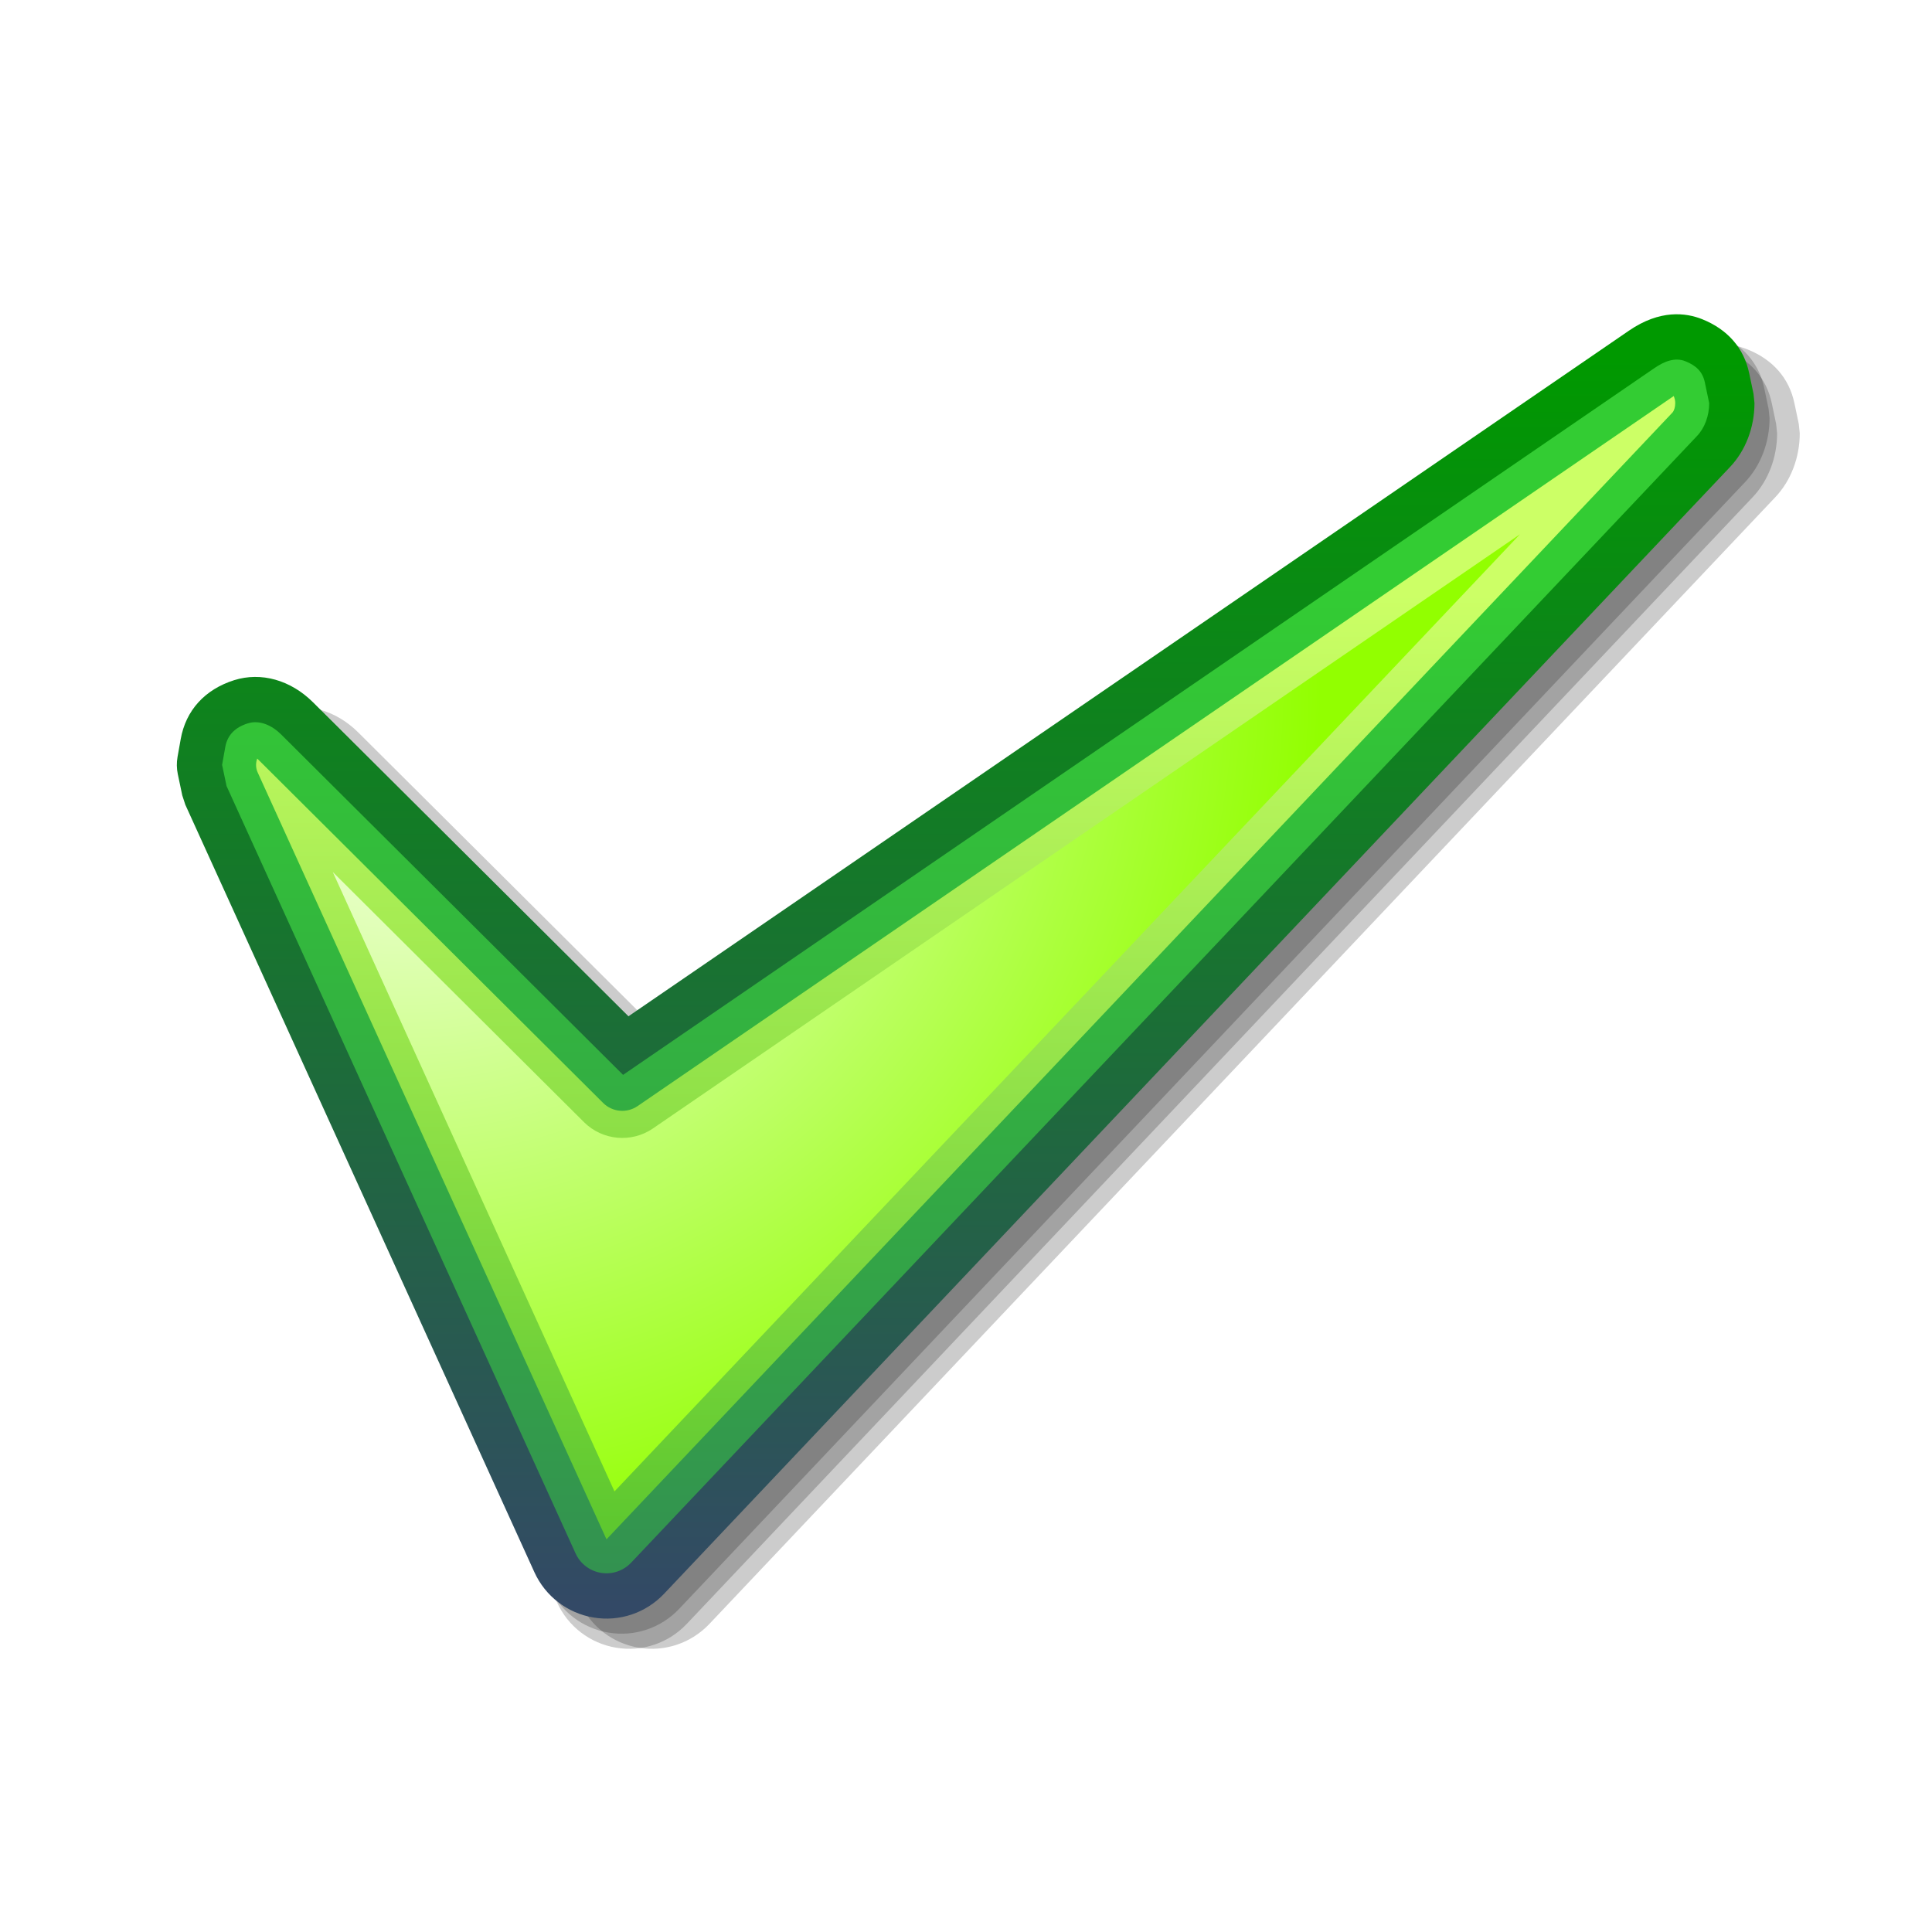
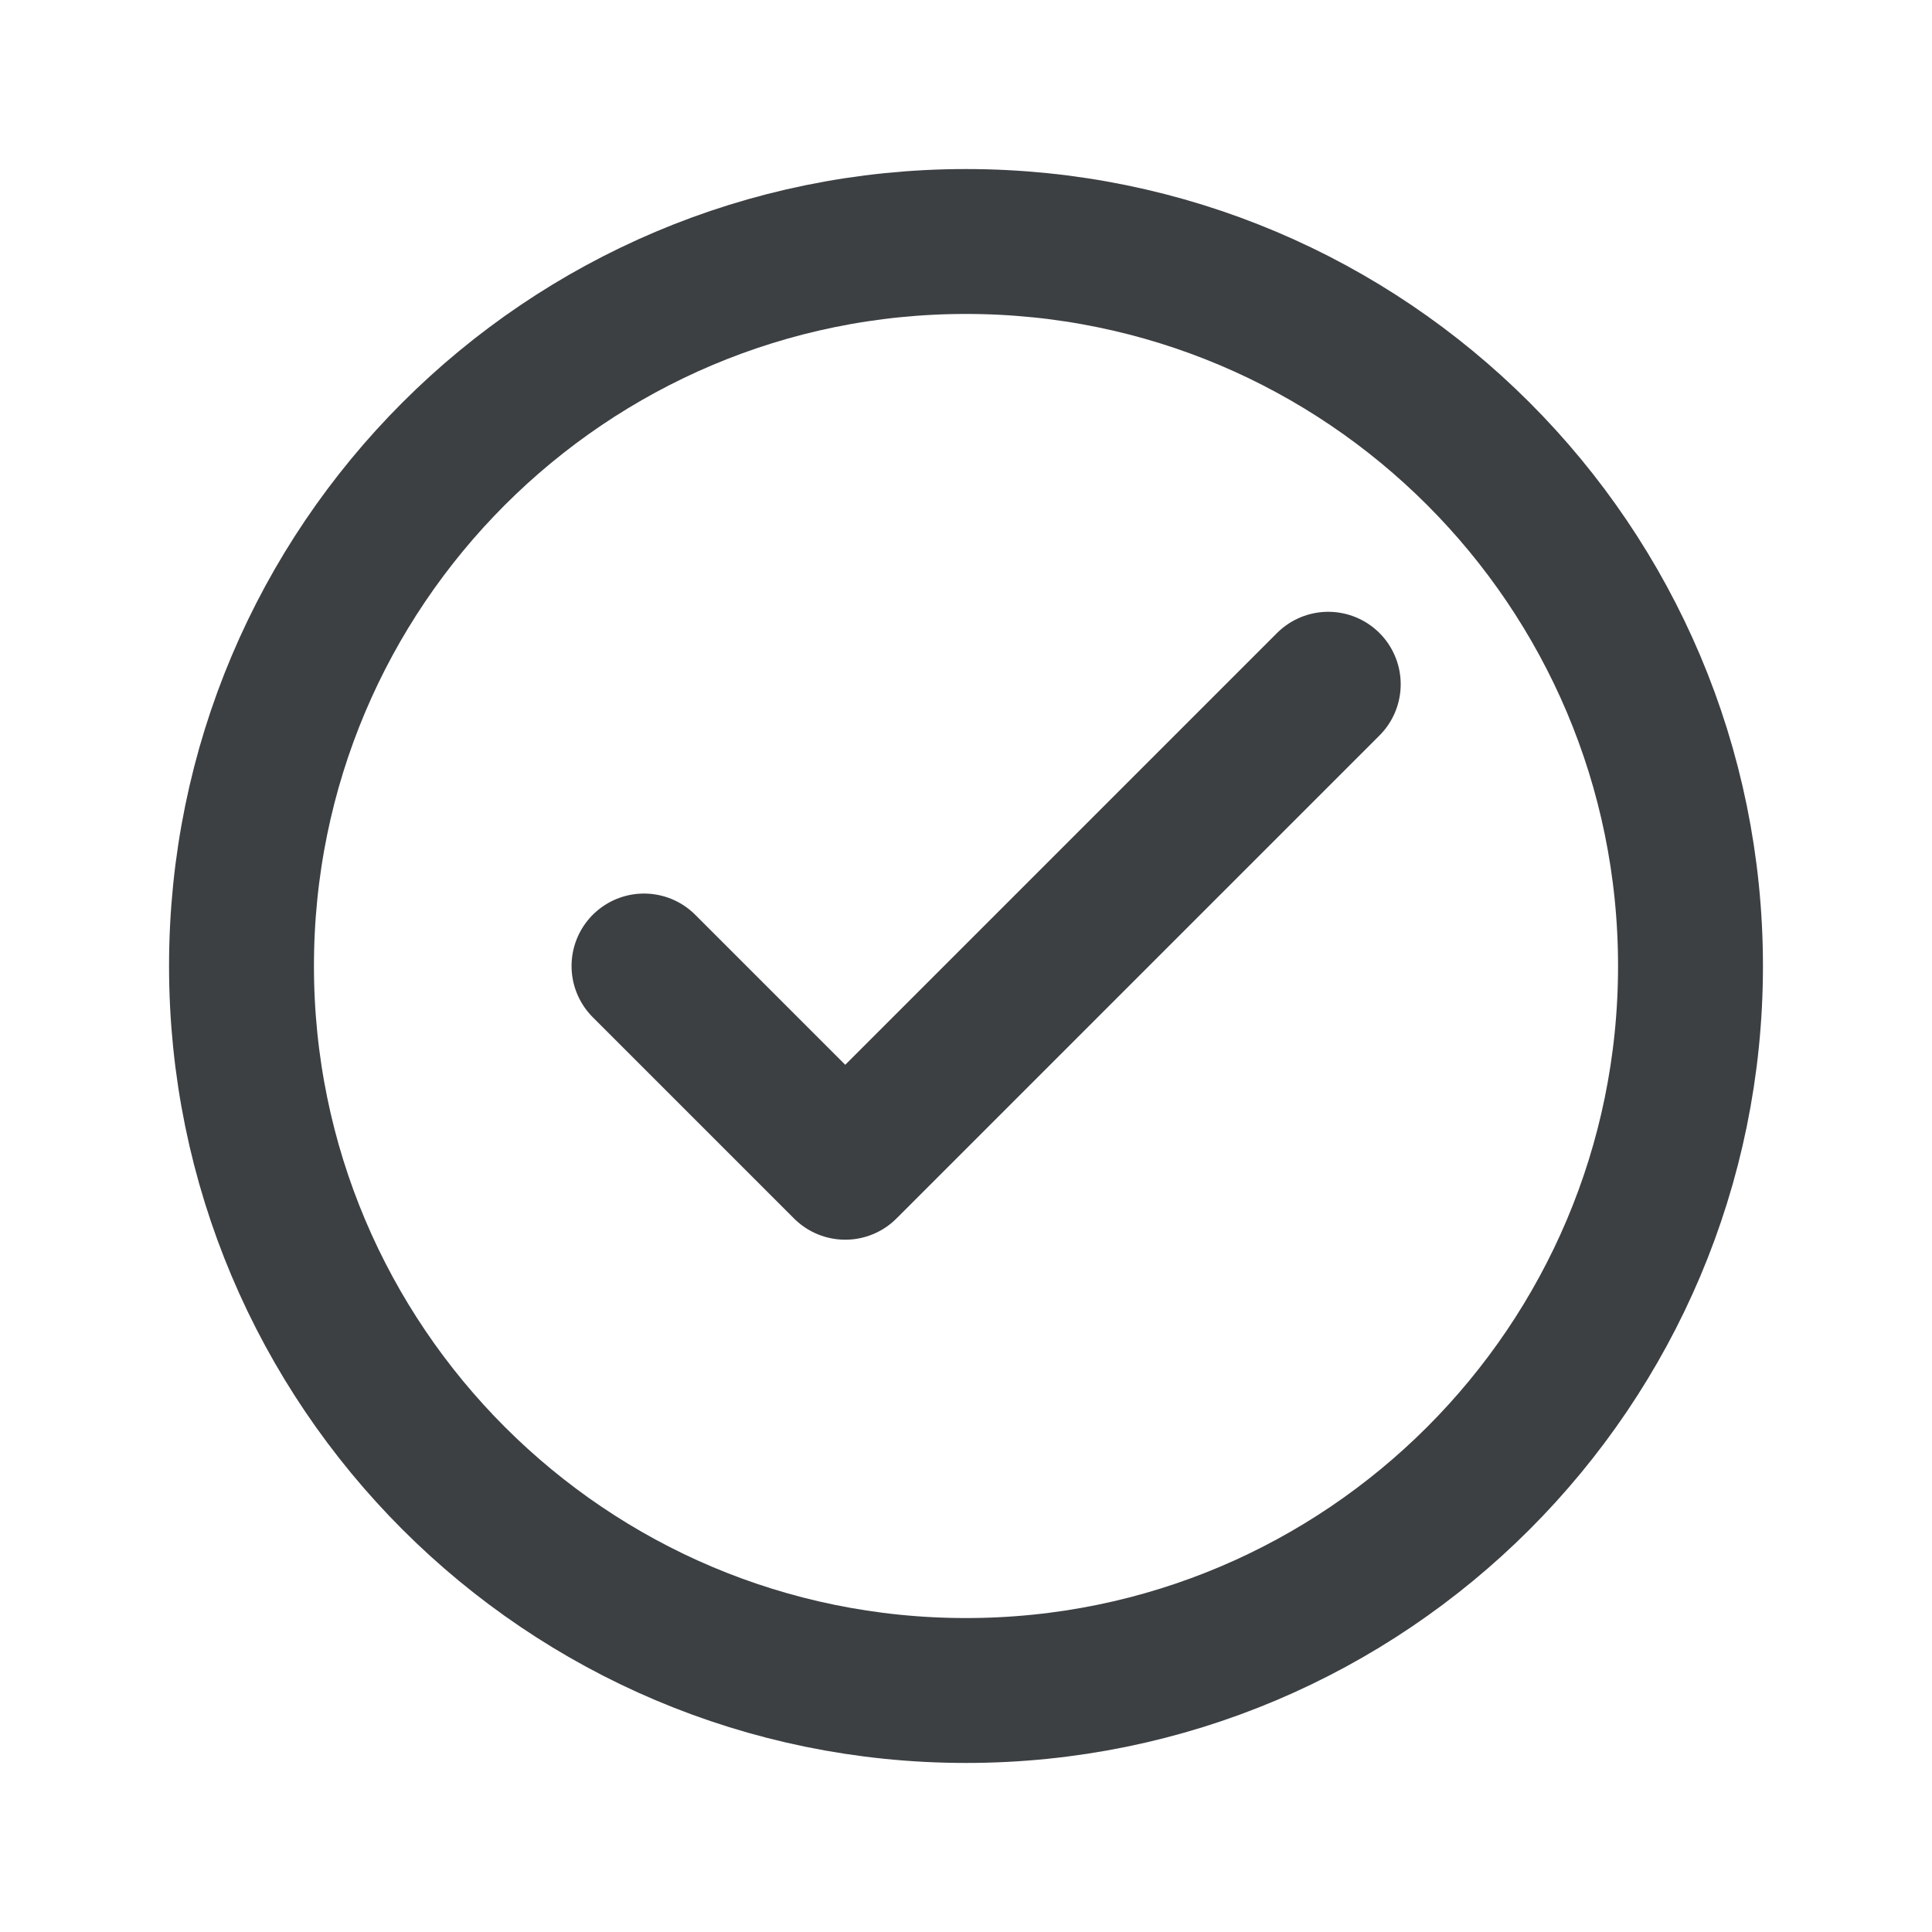
- <svg xmlns="http://www.w3.org/2000/svg" width="48pt" height="48pt" viewBox="0 0 256 256" style="overflow:visible;enable-background:new 0 0 256 256" xml:space="preserve" id="svg548">
-   <defs id="defs584">
-     <linearGradient id="XMLID_5_" gradientUnits="userSpaceOnUse" x1="127.954" y1="47.327" x2="127.954" y2="212.988">
-       <stop offset="0" style="stop-color:#009900" id="stop556" />
-       <stop offset="1" style="stop-color:#334966" id="stop557" />
-     </linearGradient>
-     <linearGradient id="XMLID_6_" gradientUnits="userSpaceOnUse" x1="127.954" y1="77.207" x2="127.954" y2="307.606">
-       <stop offset="0" style="stop-color:#33CC33" id="stop563" />
-       <stop offset="1" style="stop-color:#336666" id="stop564" />
-     </linearGradient>
-     <linearGradient id="XMLID_7_" gradientUnits="userSpaceOnUse" x1="127.954" y1="77.367" x2="127.954" y2="307.363">
-       <stop offset="0.006" style="stop-color:#CCFF66" id="stop570" />
-       <stop offset="1" style="stop-color:#009900" id="stop571" />
-     </linearGradient>
-     <radialGradient id="XMLID_8_" cx="54.273" cy="89.348" r="120.813" fx="54.273" fy="89.348" gradientUnits="userSpaceOnUse">
-       <stop offset="0" style="stop-color:#ffffff;stop-opacity:1;" id="stop577" />
-       <stop offset="1" style="stop-color:#92ff00;stop-opacity:1;" id="stop578" />
-     </radialGradient>
-   </defs>
-   <rect id="_x3C_Slice_x3E_" style="font-size:12;fill:none;" width="256" height="256" />
-   <path style="font-size:12;opacity:0.2;" d="M221.848,47.811c0,0-130.558,89.471-132.578,90.855c-1.689-1.683-41.779-41.595-41.779-41.595     c-2.978-2.968-6.891-4.068-10.467-2.943c-3.89,1.232-6.403,4.005-7.08,7.809l-0.42,2.363c-0.135,0.765-0.122,1.532,0.037,2.285     l0.589,2.802l0.408,1.247l46.254,101.694c1.449,3.183,4.375,5.427,7.83,6.001c3.441,0.579,6.936-0.598,9.349-3.144     L235.225,65.893c2.066-2.169,3.252-5.263,3.252-8.481l-0.129-1.236l-0.572-2.723c-0.697-3.33-2.852-5.804-6.227-7.157     C229.395,45.431,225.963,44.991,221.848,47.811z" id="path552" />
-   <path style="font-size:12;opacity:0.2;" d="M218.848,47.811c0,0-130.558,89.471-132.578,90.855c-1.689-1.683-41.779-41.595-41.779-41.595     c-2.978-2.968-6.891-4.068-10.467-2.943c-3.89,1.232-6.403,4.005-7.08,7.809l-0.42,2.363c-0.135,0.765-0.122,1.532,0.037,2.285     l0.589,2.802l0.408,1.247l46.254,101.694c1.449,3.183,4.375,5.427,7.83,6.001c3.441,0.579,6.936-0.598,9.349-3.144     L232.225,65.893c2.066-2.169,3.252-5.263,3.252-8.481l-0.129-1.236l-0.572-2.723c-0.697-3.33-2.852-5.804-6.227-7.157     C226.395,45.431,222.963,44.991,218.848,47.811z" id="path553" />
-   <path style="font-size:12;opacity:0.2;" d="M217.848,45.811c0,0-130.558,89.471-132.578,90.855c-1.689-1.683-41.779-41.595-41.779-41.595     c-2.978-2.968-6.891-4.068-10.467-2.943c-3.89,1.232-6.403,4.005-7.08,7.809l-0.42,2.363c-0.135,0.765-0.122,1.532,0.037,2.285     l0.589,2.802l0.408,1.247l46.254,101.694c1.449,3.183,4.375,5.427,7.83,6.001c3.441,0.579,6.936-0.598,9.349-3.144     L231.225,63.893c2.066-2.169,3.252-5.263,3.252-8.481l-0.129-1.236l-0.572-2.723c-0.697-3.33-2.852-5.804-6.227-7.157     C225.395,43.431,221.963,42.991,217.848,45.811z" id="path554" />
-   <path style="font-size:12;fill:url(#XMLID_5_);" d="M215.848,43.811c0,0-130.558,89.471-132.578,90.855     c-1.689-1.683-41.779-41.595-41.779-41.595c-2.978-2.968-6.891-4.068-10.467-2.943c-3.89,1.232-6.403,4.005-7.08,7.809     l-0.42,2.363c-0.135,0.765-0.122,1.532,0.037,2.285l0.589,2.802l0.408,1.247l46.254,101.694c1.449,3.183,4.375,5.427,7.83,6.001     c3.441,0.579,6.936-0.598,9.349-3.144L229.225,61.893c2.066-2.169,3.252-5.263,3.252-8.481l-0.129-1.236l-0.572-2.723     c-0.697-3.33-2.852-5.804-6.227-7.157C223.395,41.431,219.963,40.991,215.848,43.811z" id="path561" />
-   <path style="font-size:12;fill:url(#XMLID_6_);" d="M219.239,48.761c0,0-135.454,92.824-136.679,93.665     c-5.106-5.083-45.302-45.103-45.302-45.103c-1.187-1.182-2.833-1.976-4.431-1.472c-1.597,0.505-2.684,1.485-2.977,3.135     l-0.42,2.364l0.589,2.802c0.007,0.016,46.252,101.691,46.252,101.691c0.621,1.363,1.876,2.321,3.354,2.567     c1.477,0.247,2.978-0.265,4.008-1.353L224.865,57.77c1.021-1.072,1.611-2.665,1.611-4.358l-0.572-2.728     c-0.309-1.471-1.192-2.26-2.588-2.82C221.922,47.305,220.477,47.913,219.239,48.761z" id="path568" />
-   <path style="font-size:12;fill:url(#XMLID_7_);" d="M84.485,146.561c-1.425,0.977-3.344,0.803-4.567-0.416c0,0-44.921-44.724-45.833-45.632     c-0.091,0.252-0.154,0.533-0.154,0.838c0,0.328,0.06,0.662,0.192,0.955c0,0,46.096,101.347,46.241,101.664     c0.877-0.93,141.232-149.292,141.232-149.292c0.232-0.243,0.381-0.741,0.381-1.266c0-0.322-0.074-0.645-0.2-0.935     C220.751,53.177,84.485,146.561,84.485,146.561z" id="path575" />
-   <path style="font-size:12;fill:url(#XMLID_8_);" d="M86.517,149.525c-0.001,0-0.001,0.004-0.001,0.004     c-2.848,1.947-6.69,1.596-9.133-0.838c0,0-20.052-19.966-33.287-33.141c10.589,23.282,30.678,67.45,37.327,82.069     c6.078-6.424,93.826-99.178,119.981-126.826C170.026,92.297,86.517,149.525,86.517,149.525z" id="path582" />
+ <svg xmlns="http://www.w3.org/2000/svg" width="24" height="24" viewBox="0 0 24 24" fill="none" stroke="#3c4043" stroke-width="1.8" stroke-linecap="round" stroke-linejoin="round">
+   <circle cx="12" cy="12" r="9" />
+   <path d="M8 12l2.5 2.5L16.5 8.5" />
</svg>
